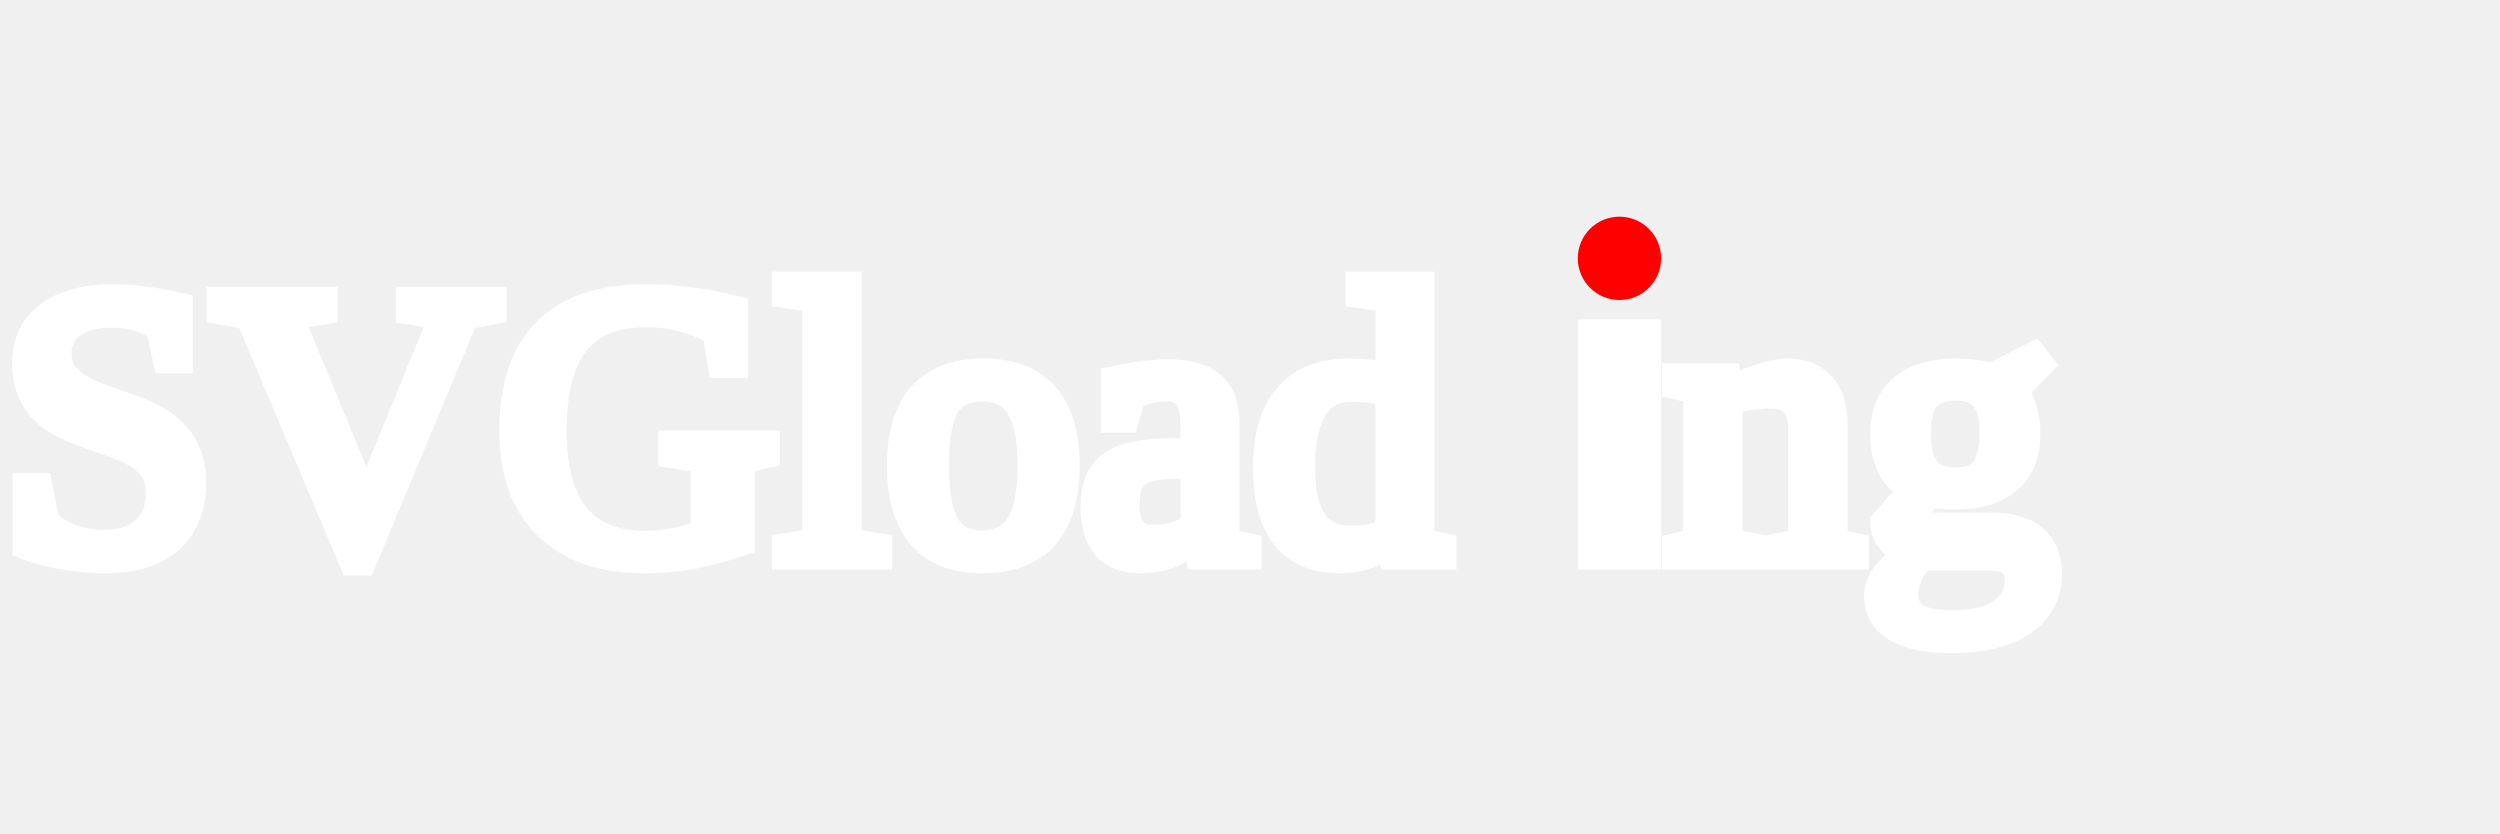
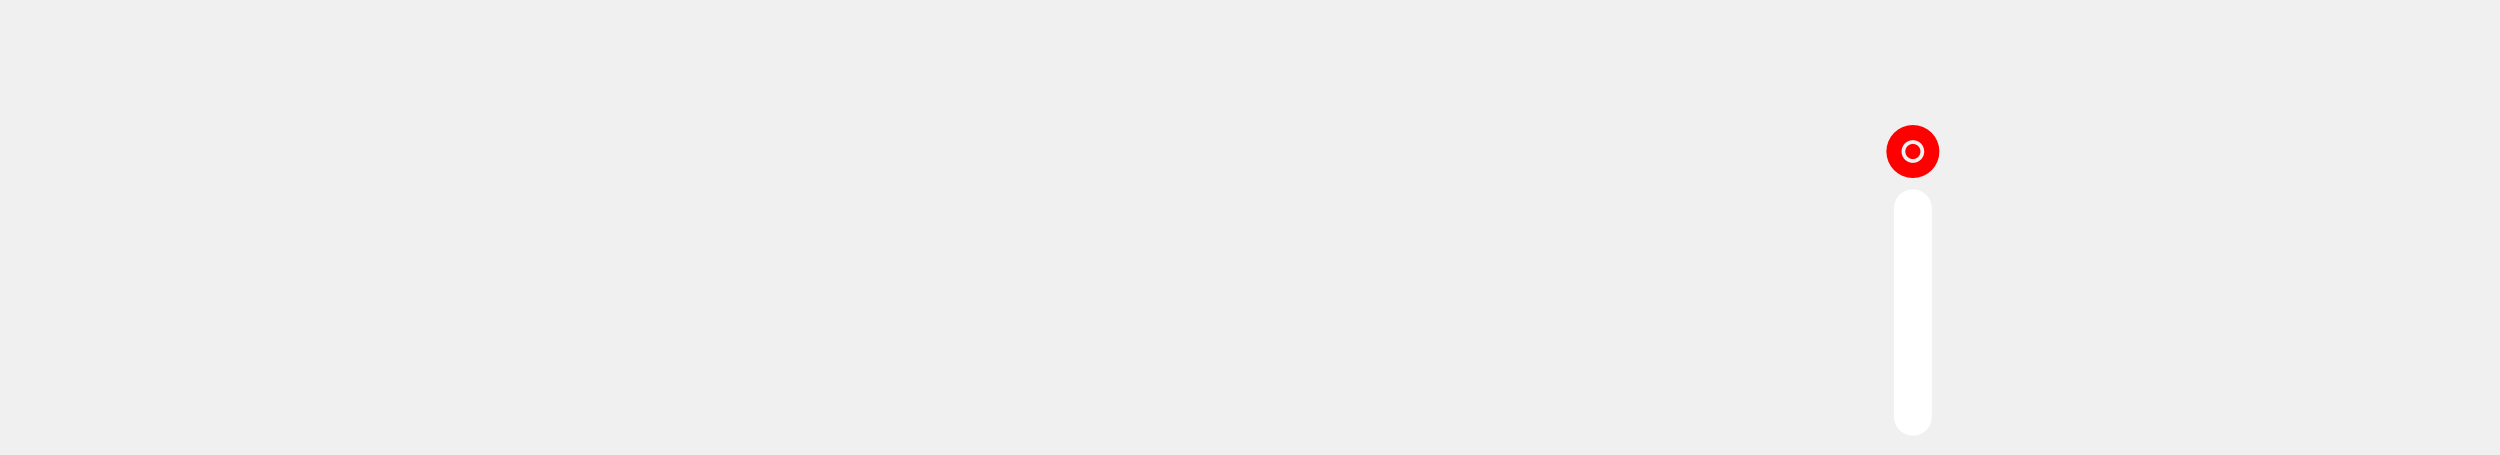
- <svg xmlns="http://www.w3.org/2000/svg" viewBox="10 30 90 30">
-   <g id="logo" fill="#fff" stroke="#fff">
-     <text x="10" y="50" font-size="14">SVGload</text>
-     <text x="70" y="50" font-size="14">ng</text>
-     <rect id="r1" x="67.3" y="42" width="2" height="8" style="" />
-     <circle id="c1" cx="68.3" cy="39.3" r="1" fill="#ff0000" stroke="#ff0000" />
-     <animateTransform href="#r1" attributeName="transform" attributeType="XML" type="translate" values="0 0;0 -2;0 0;0 0" keyTimes="0;0.1;0.2;1" dur="1" repeatCount="indefinite" />
+ <svg xmlns="http://www.w3.org/2000/svg" viewBox="9 46 66 12">
+   <g id="logo" fill="none" stroke="#ffffff" stroke-width="1" stroke-linecap="round" stroke-linejoin="round">
+     <path d="M 10 55,l 0 2 5 0 0 -4 -5 0 0 -4 5 0 0 2,m 2 -2,l 2.5 8 2.5 -8,m 6.5 0,l -3.5 0 -1 1 0 6 1 1 3 0 1 -1 0 -3 -2 0,m 4 -4,l 0 8 5 0,m 2 -1,l 1 1 3 0 1 -1 0 -6 -1 -1 -3 0 -1 1 0 6,m 7 1,l 2.5 -8 2.5 8,m -1 -3,l -3 0,m 6 3,l 4 0 1 -1 0 -6 -1 -1 -4 0 0 8,m 10 0,l 0 -8 5 8 0 -8,m 6.5 0,l -3.5 0 -1 1 0 6 1 1 3 0 1 -1 0 -3 -2 0" />
+     <line id="l1" x1="59.5" y1="57" x2="59.5" y2="51.5" />
+     <circle id="c1" cx="59.5" cy="50" r="0.2" fill="#ff0000" stroke="#ff0000" />
+     <animateTransform href="#l1" attributeName="transform" attributeType="XML" type="translate" values="0 0;0 -2;0 0;0 0" keyTimes="0;0.1;0.2;1" dur="1" repeatCount="indefinite" />
    <animateTransform href="#c1" attributeName="transform" attributeType="XML" type="translate" values="0 0;0 -3;0 0" keyTimes="0;0.3;1" dur="1" repeatCount="indefinite" />
  </g>
</svg>
